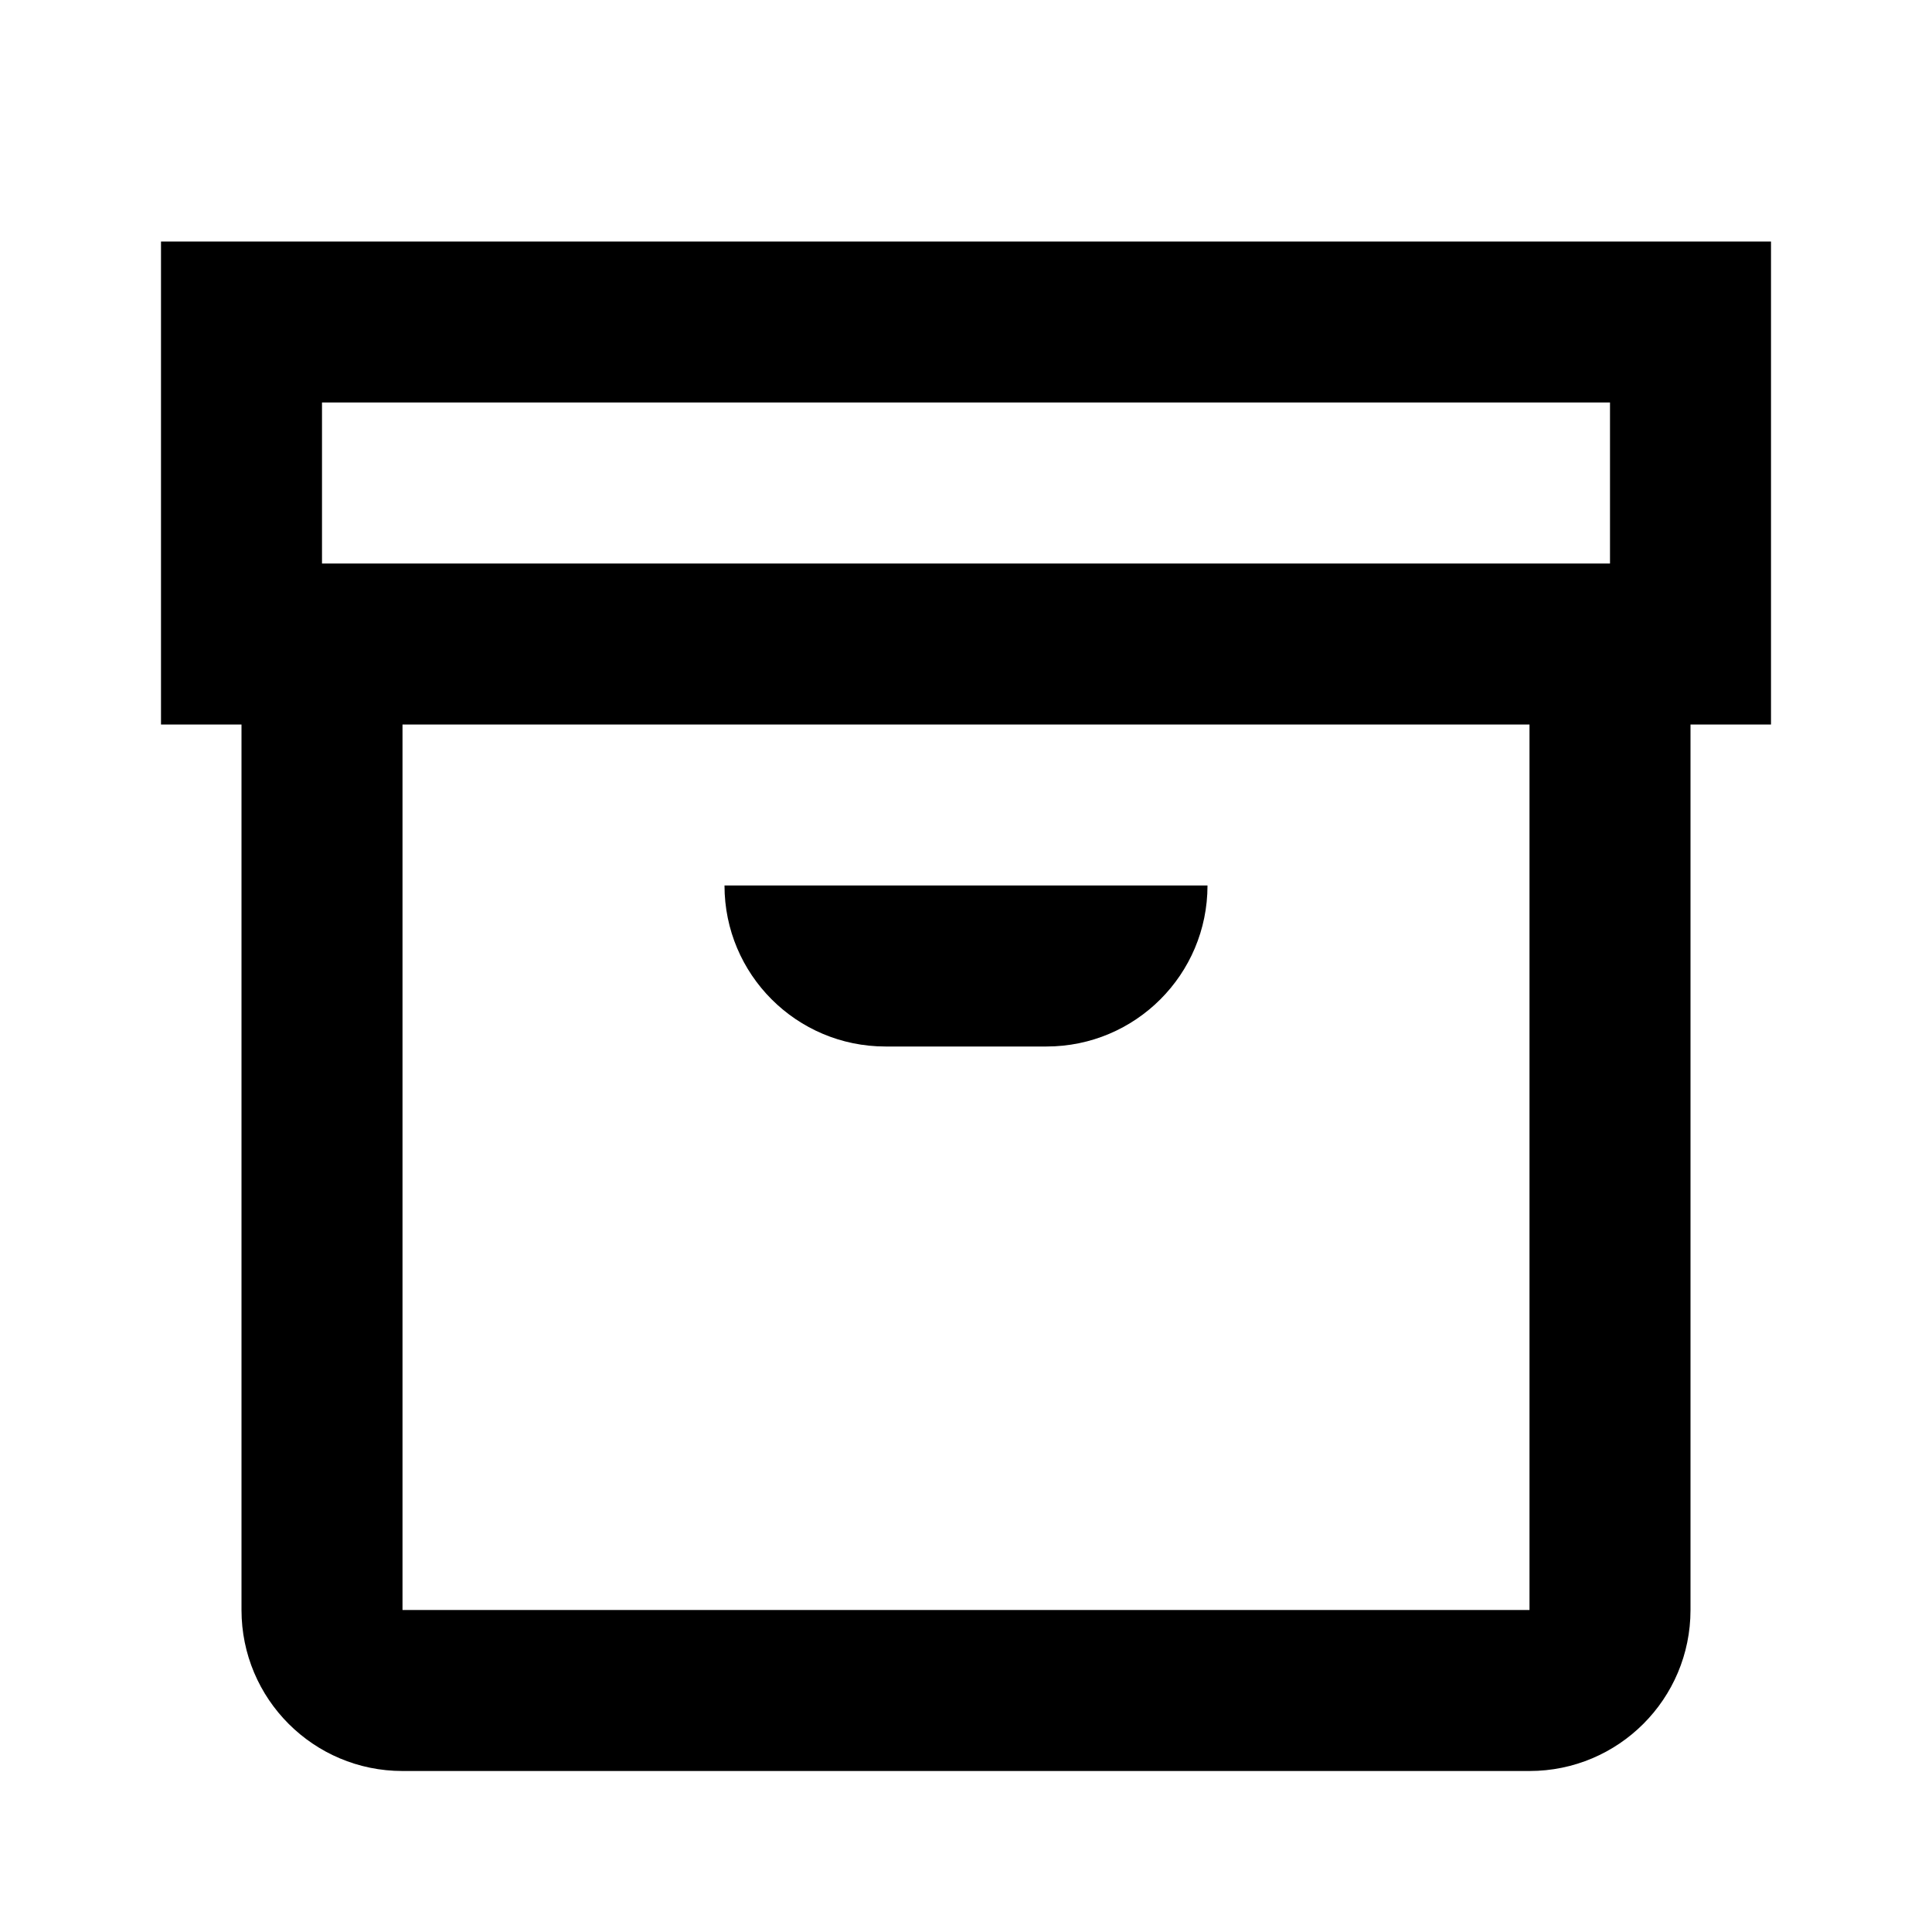
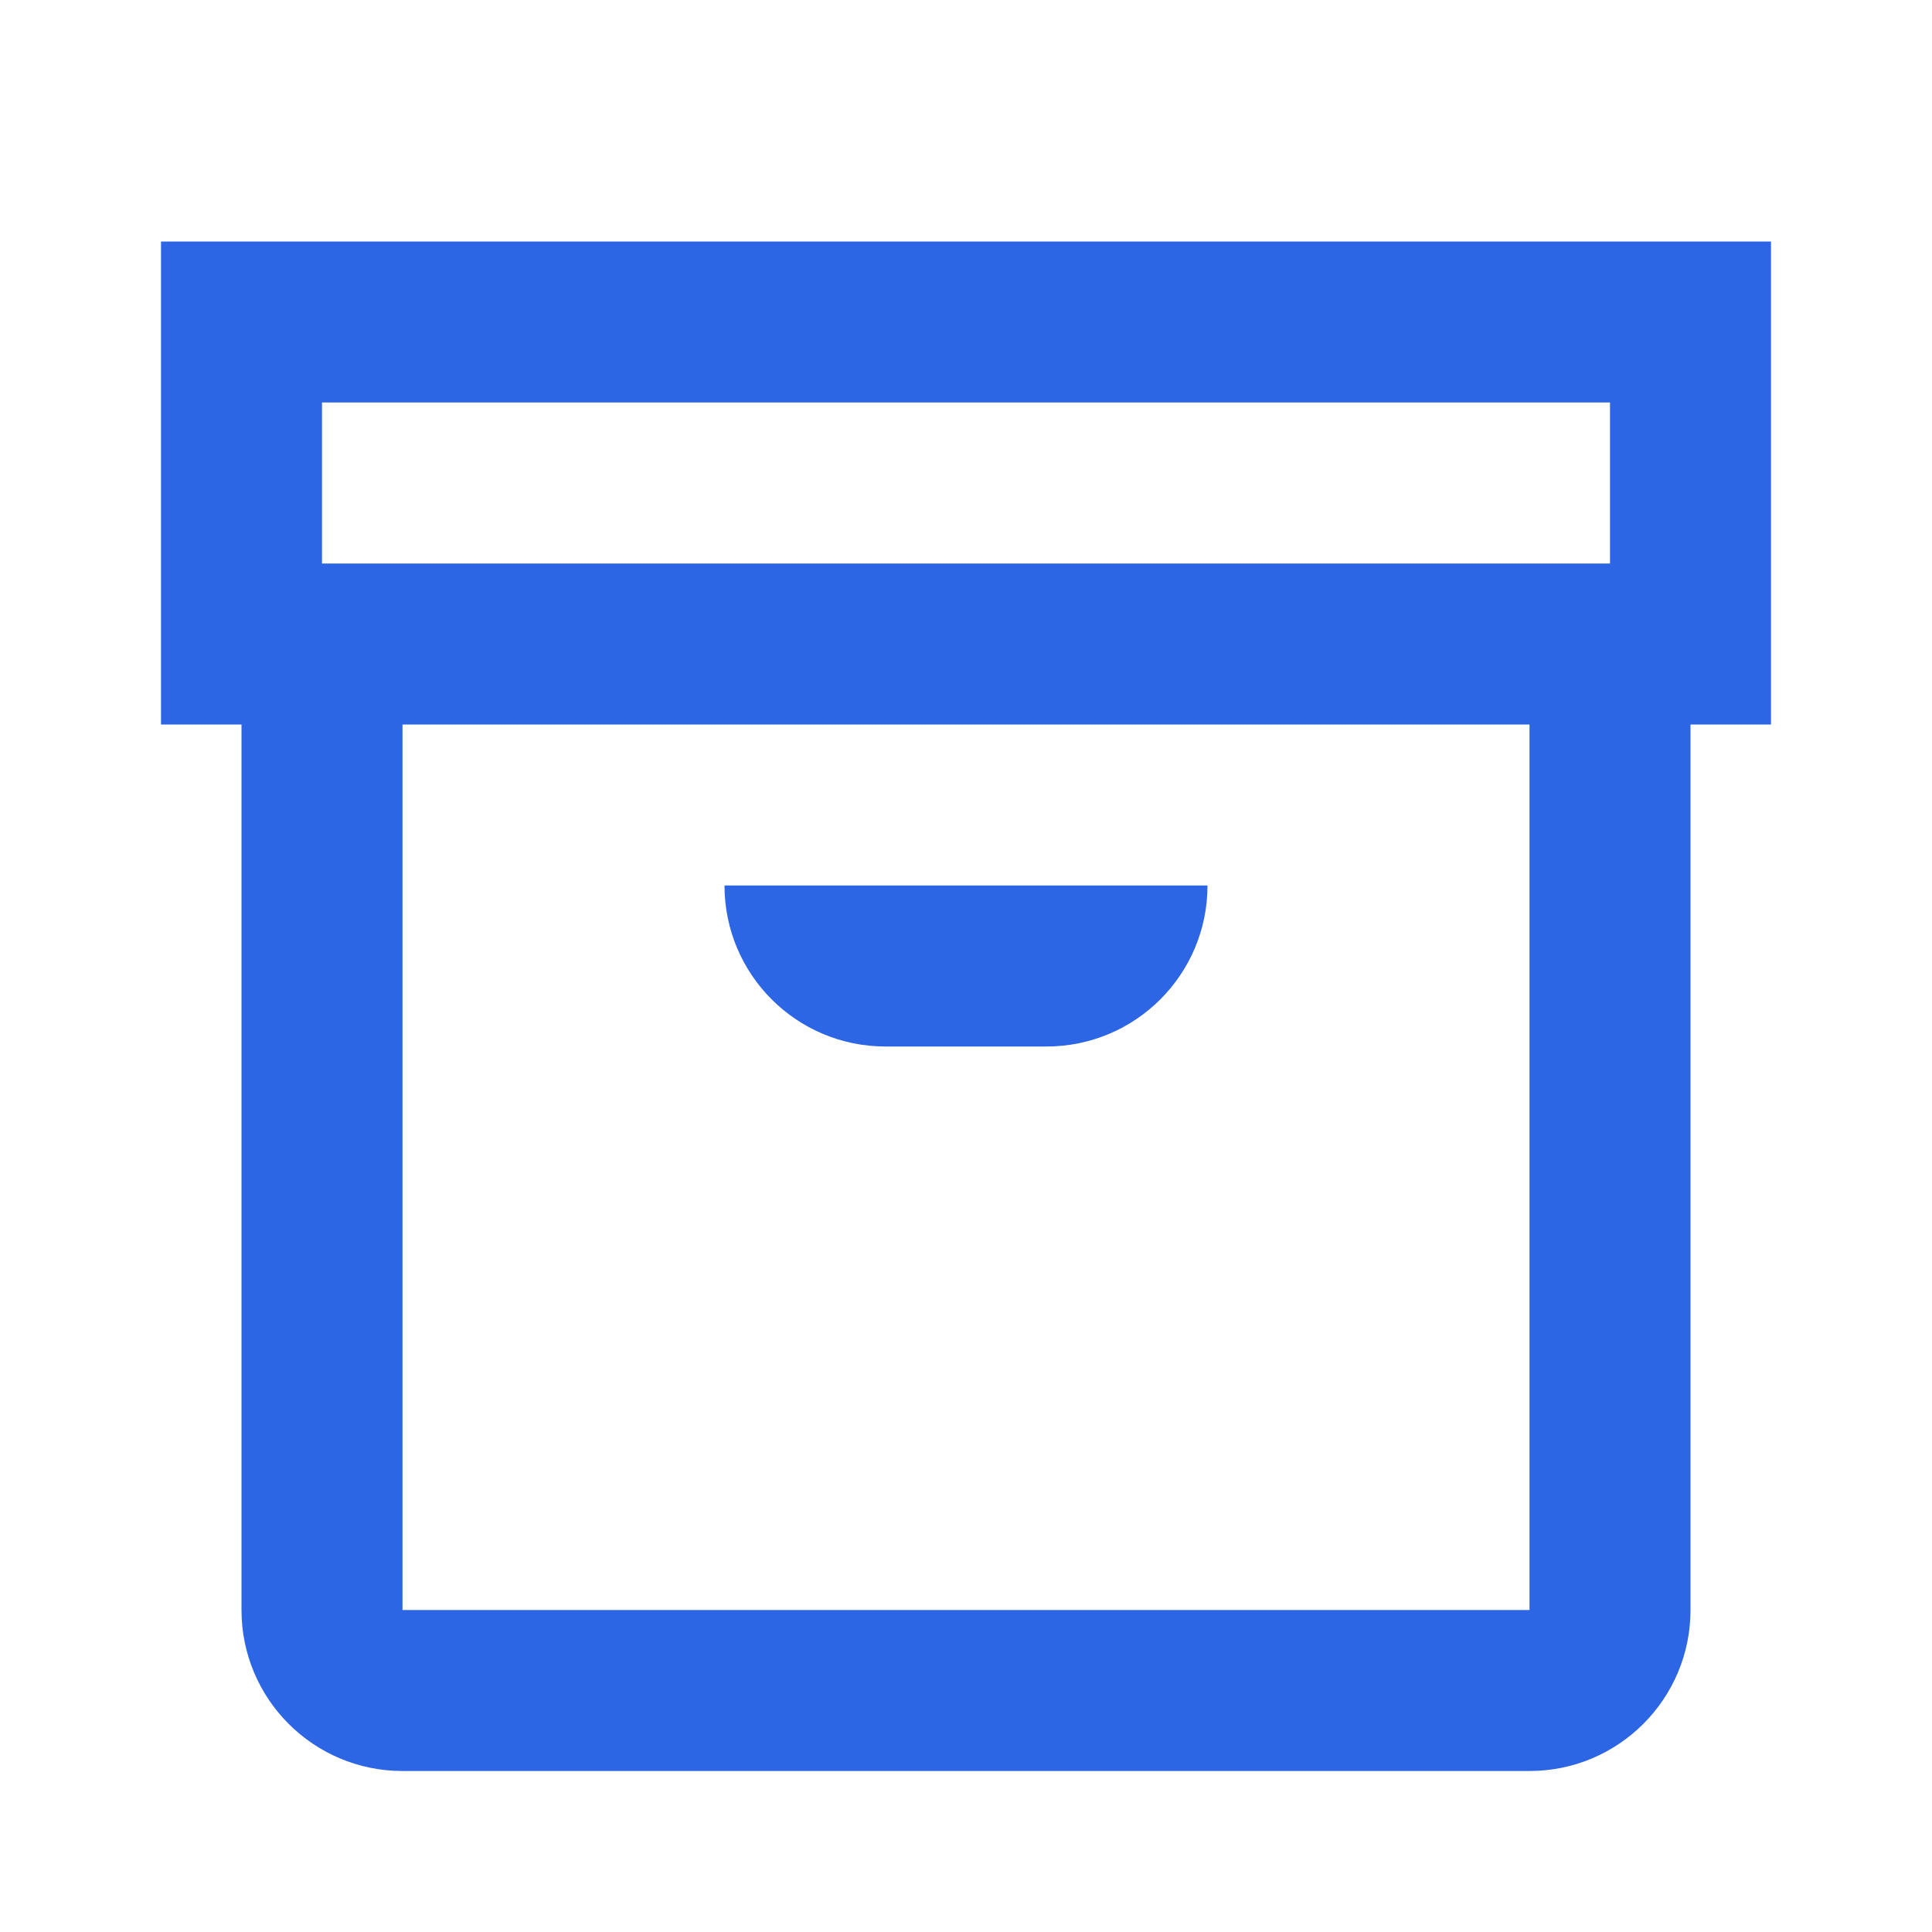
<svg xmlns="http://www.w3.org/2000/svg" width="800px" height="800px" viewBox="0 0 24 24">
  <rect x="0" fill="none" width="24" height="24" />
  <g>
-     <path d="M22 3H2v6h1v11c0 1.105.895 2 2 2h14c1.105 0 2-.895 2-2V9h1V3zM4 5h16v2H4V5zm15 15H5V9h14v11zM9 11h6c0 1.105-.895 2-2 2h-2c-1.105 0-2-.895-2-2z" />
+     <path fill="#2d66e4" d="M22 3H2v6h1v11c0 1.105.895 2 2 2h14c1.105 0 2-.895 2-2V9h1V3zM4 5h16v2H4V5zm15 15H5V9h14v11zM9 11h6c0 1.105-.895 2-2 2h-2c-1.105 0-2-.895-2-2z" />
  </g>
</svg>
